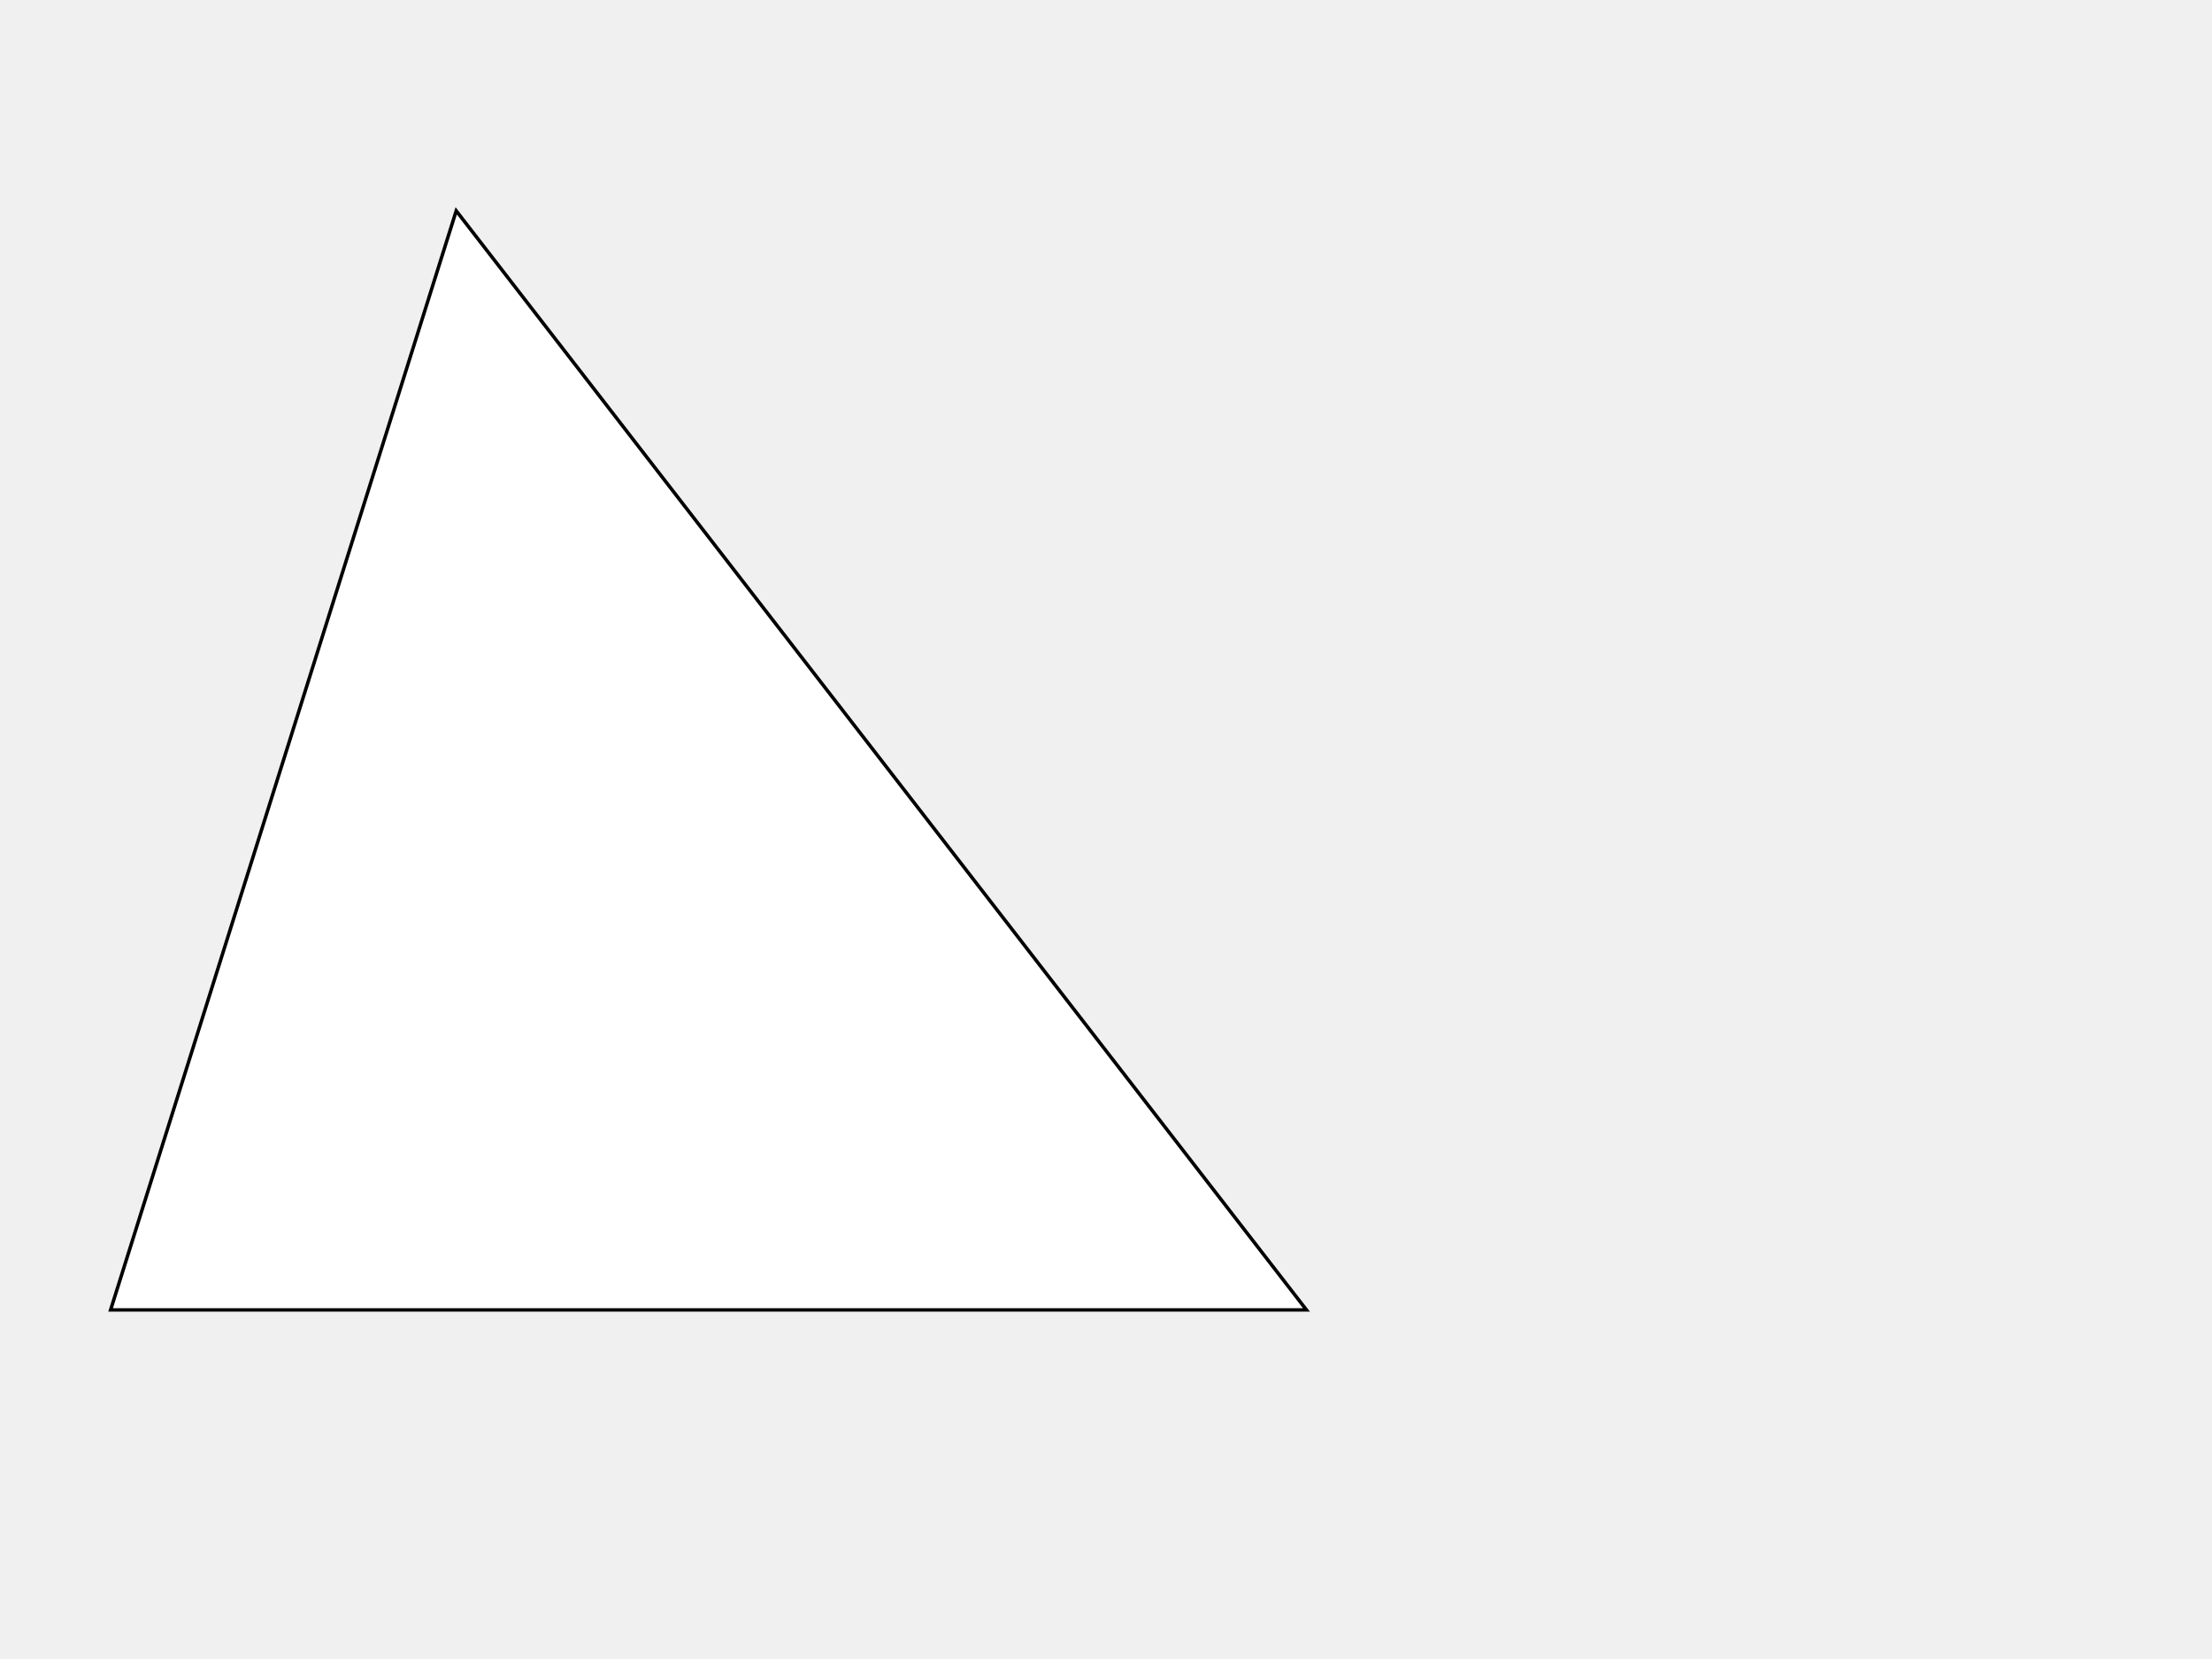
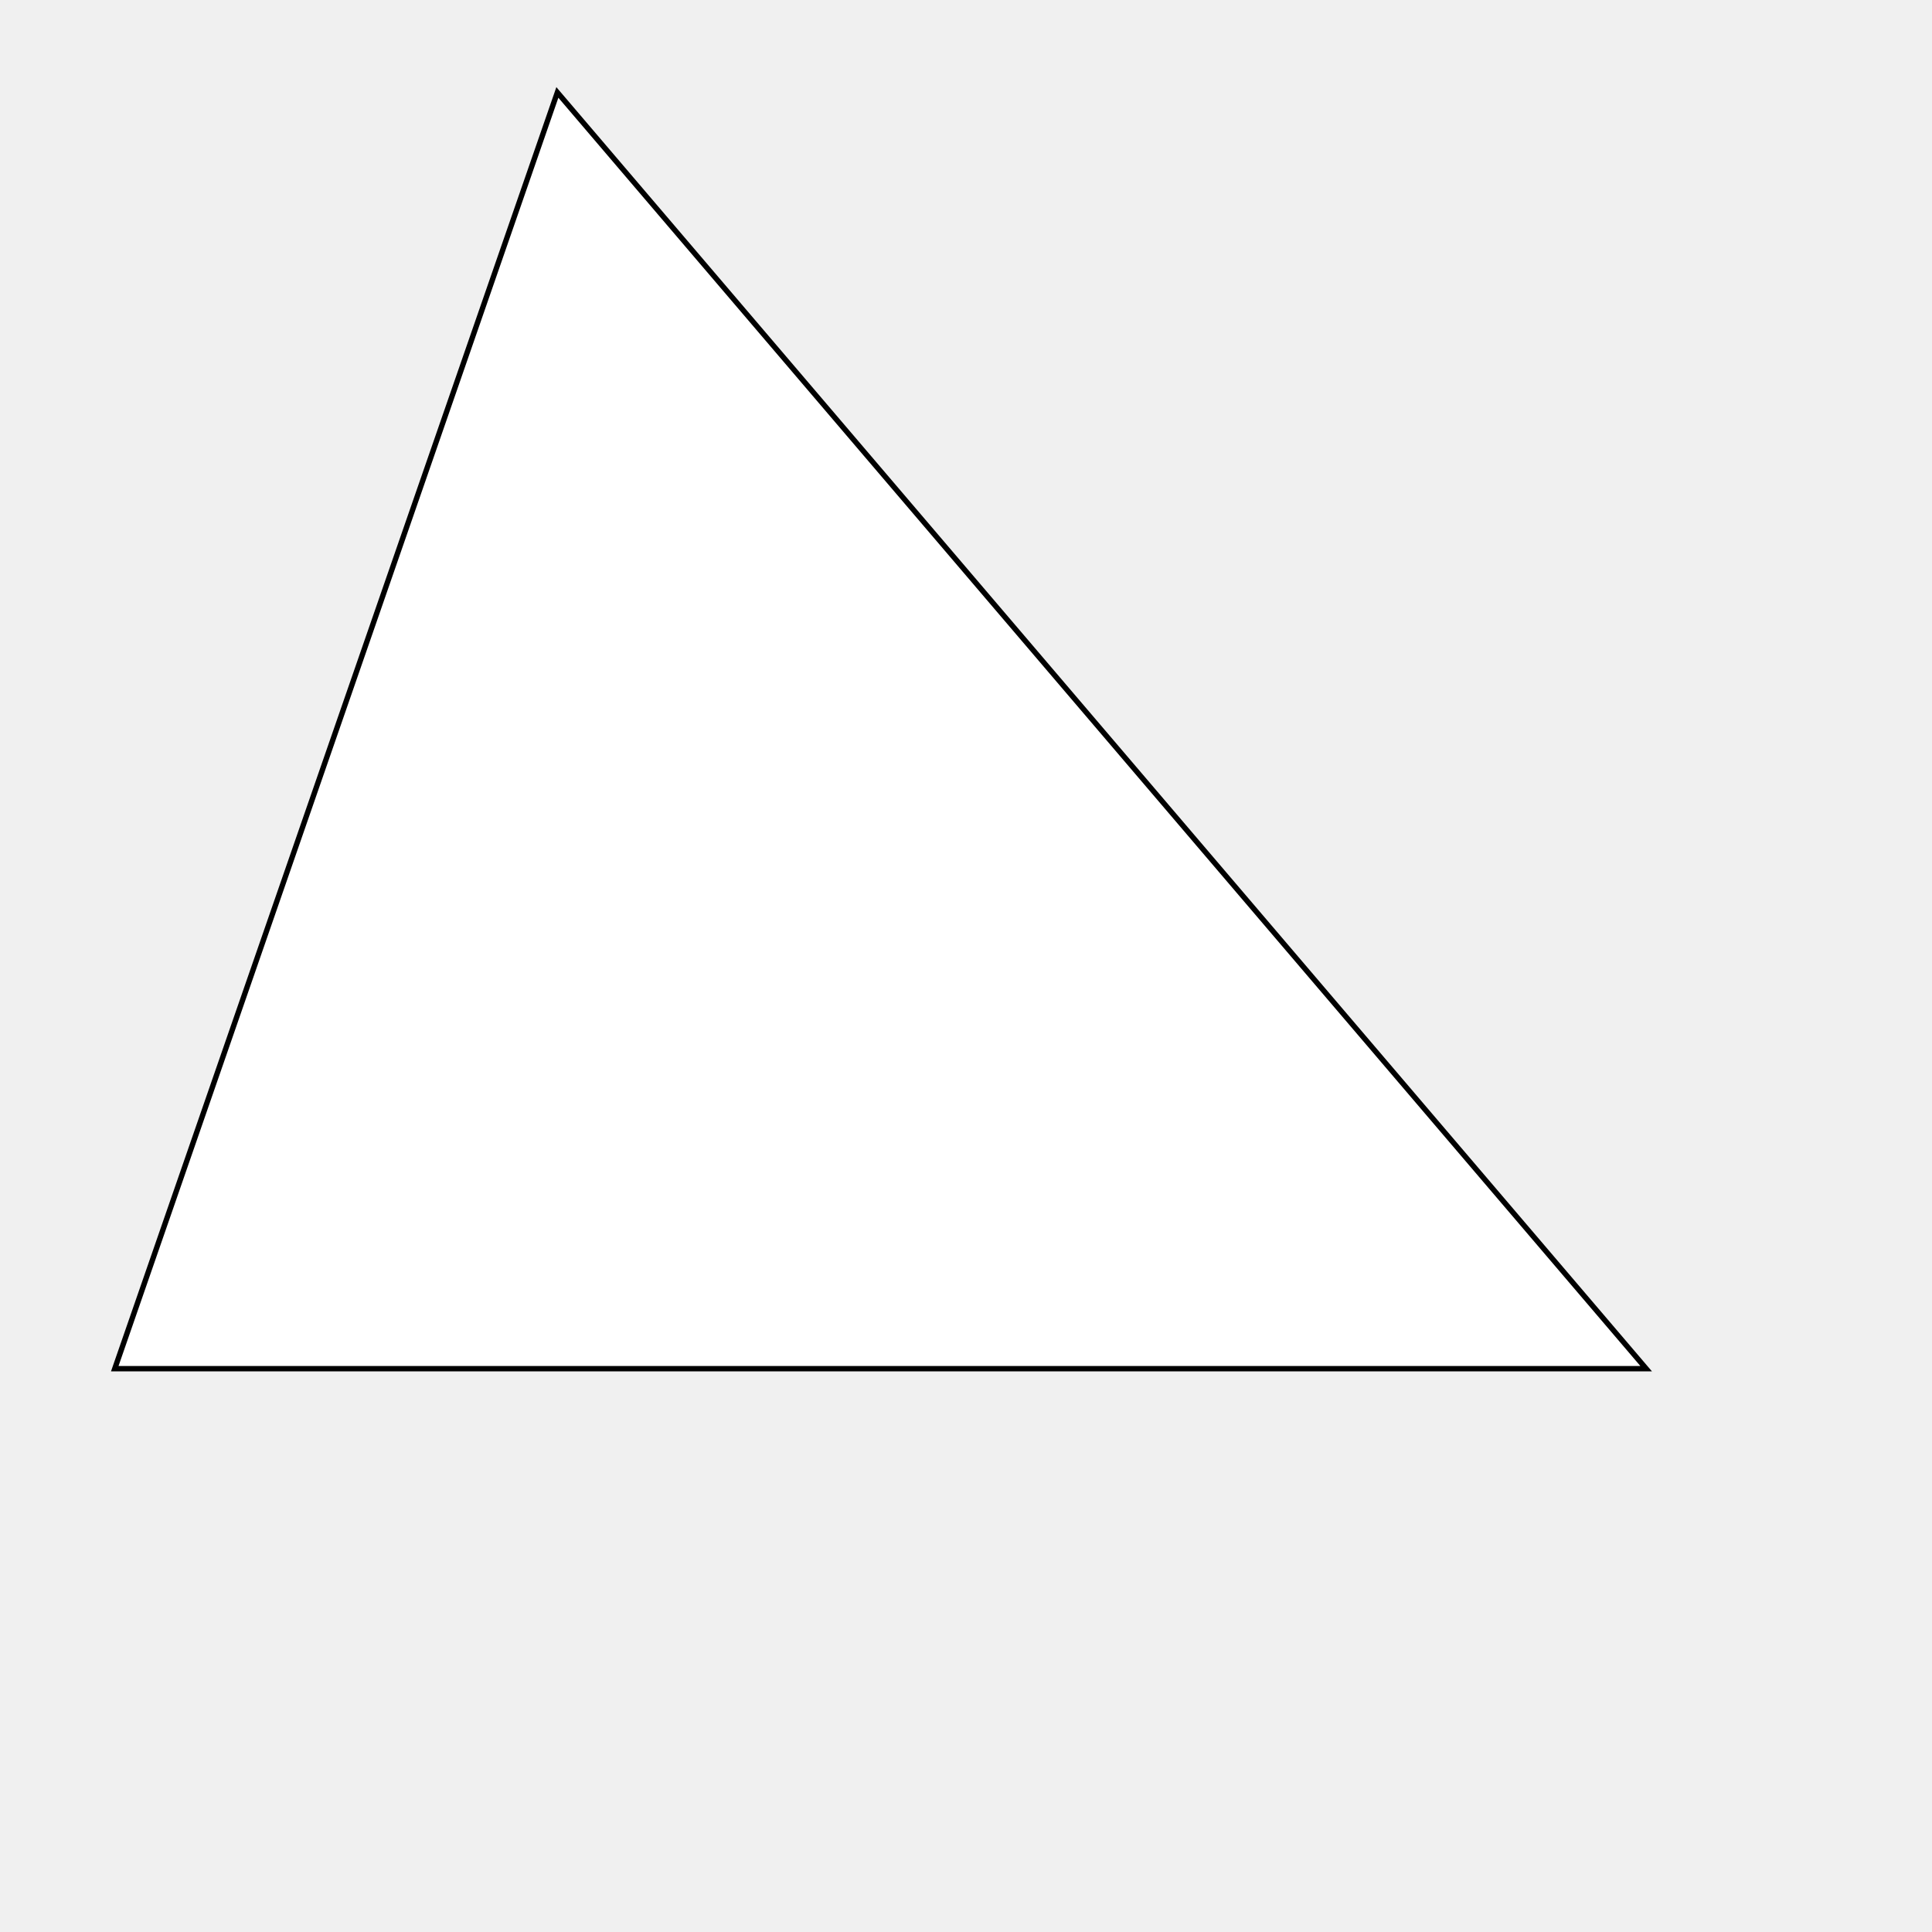
- <svg xmlns="http://www.w3.org/2000/svg" version="1.1" id="Calque_1" x="0px" y="0px" width="640px" height="480px" viewBox="0 0 640 480" enable-background="new 0 0 640 480" xml:space="preserve">
-   <polygon fill="#FFFFFF" stroke="#000000" stroke-miterlimit="10" points="32,379 132,61 378,379 " />
+ <svg xmlns="http://www.w3.org/2000/svg" version="1.1" id="Calque_1" x="0px" y="0px" width="360px" height="360px" viewBox="0 0 360 360" enable-background="new 0 0 360 360" xml:space="preserve">
+   <polygon fill="#FFFFFF" stroke="#000000" stroke-miterlimit="10" points="21.384,255.035 103.857,17.225 306.74,255.035 " />
</svg>
